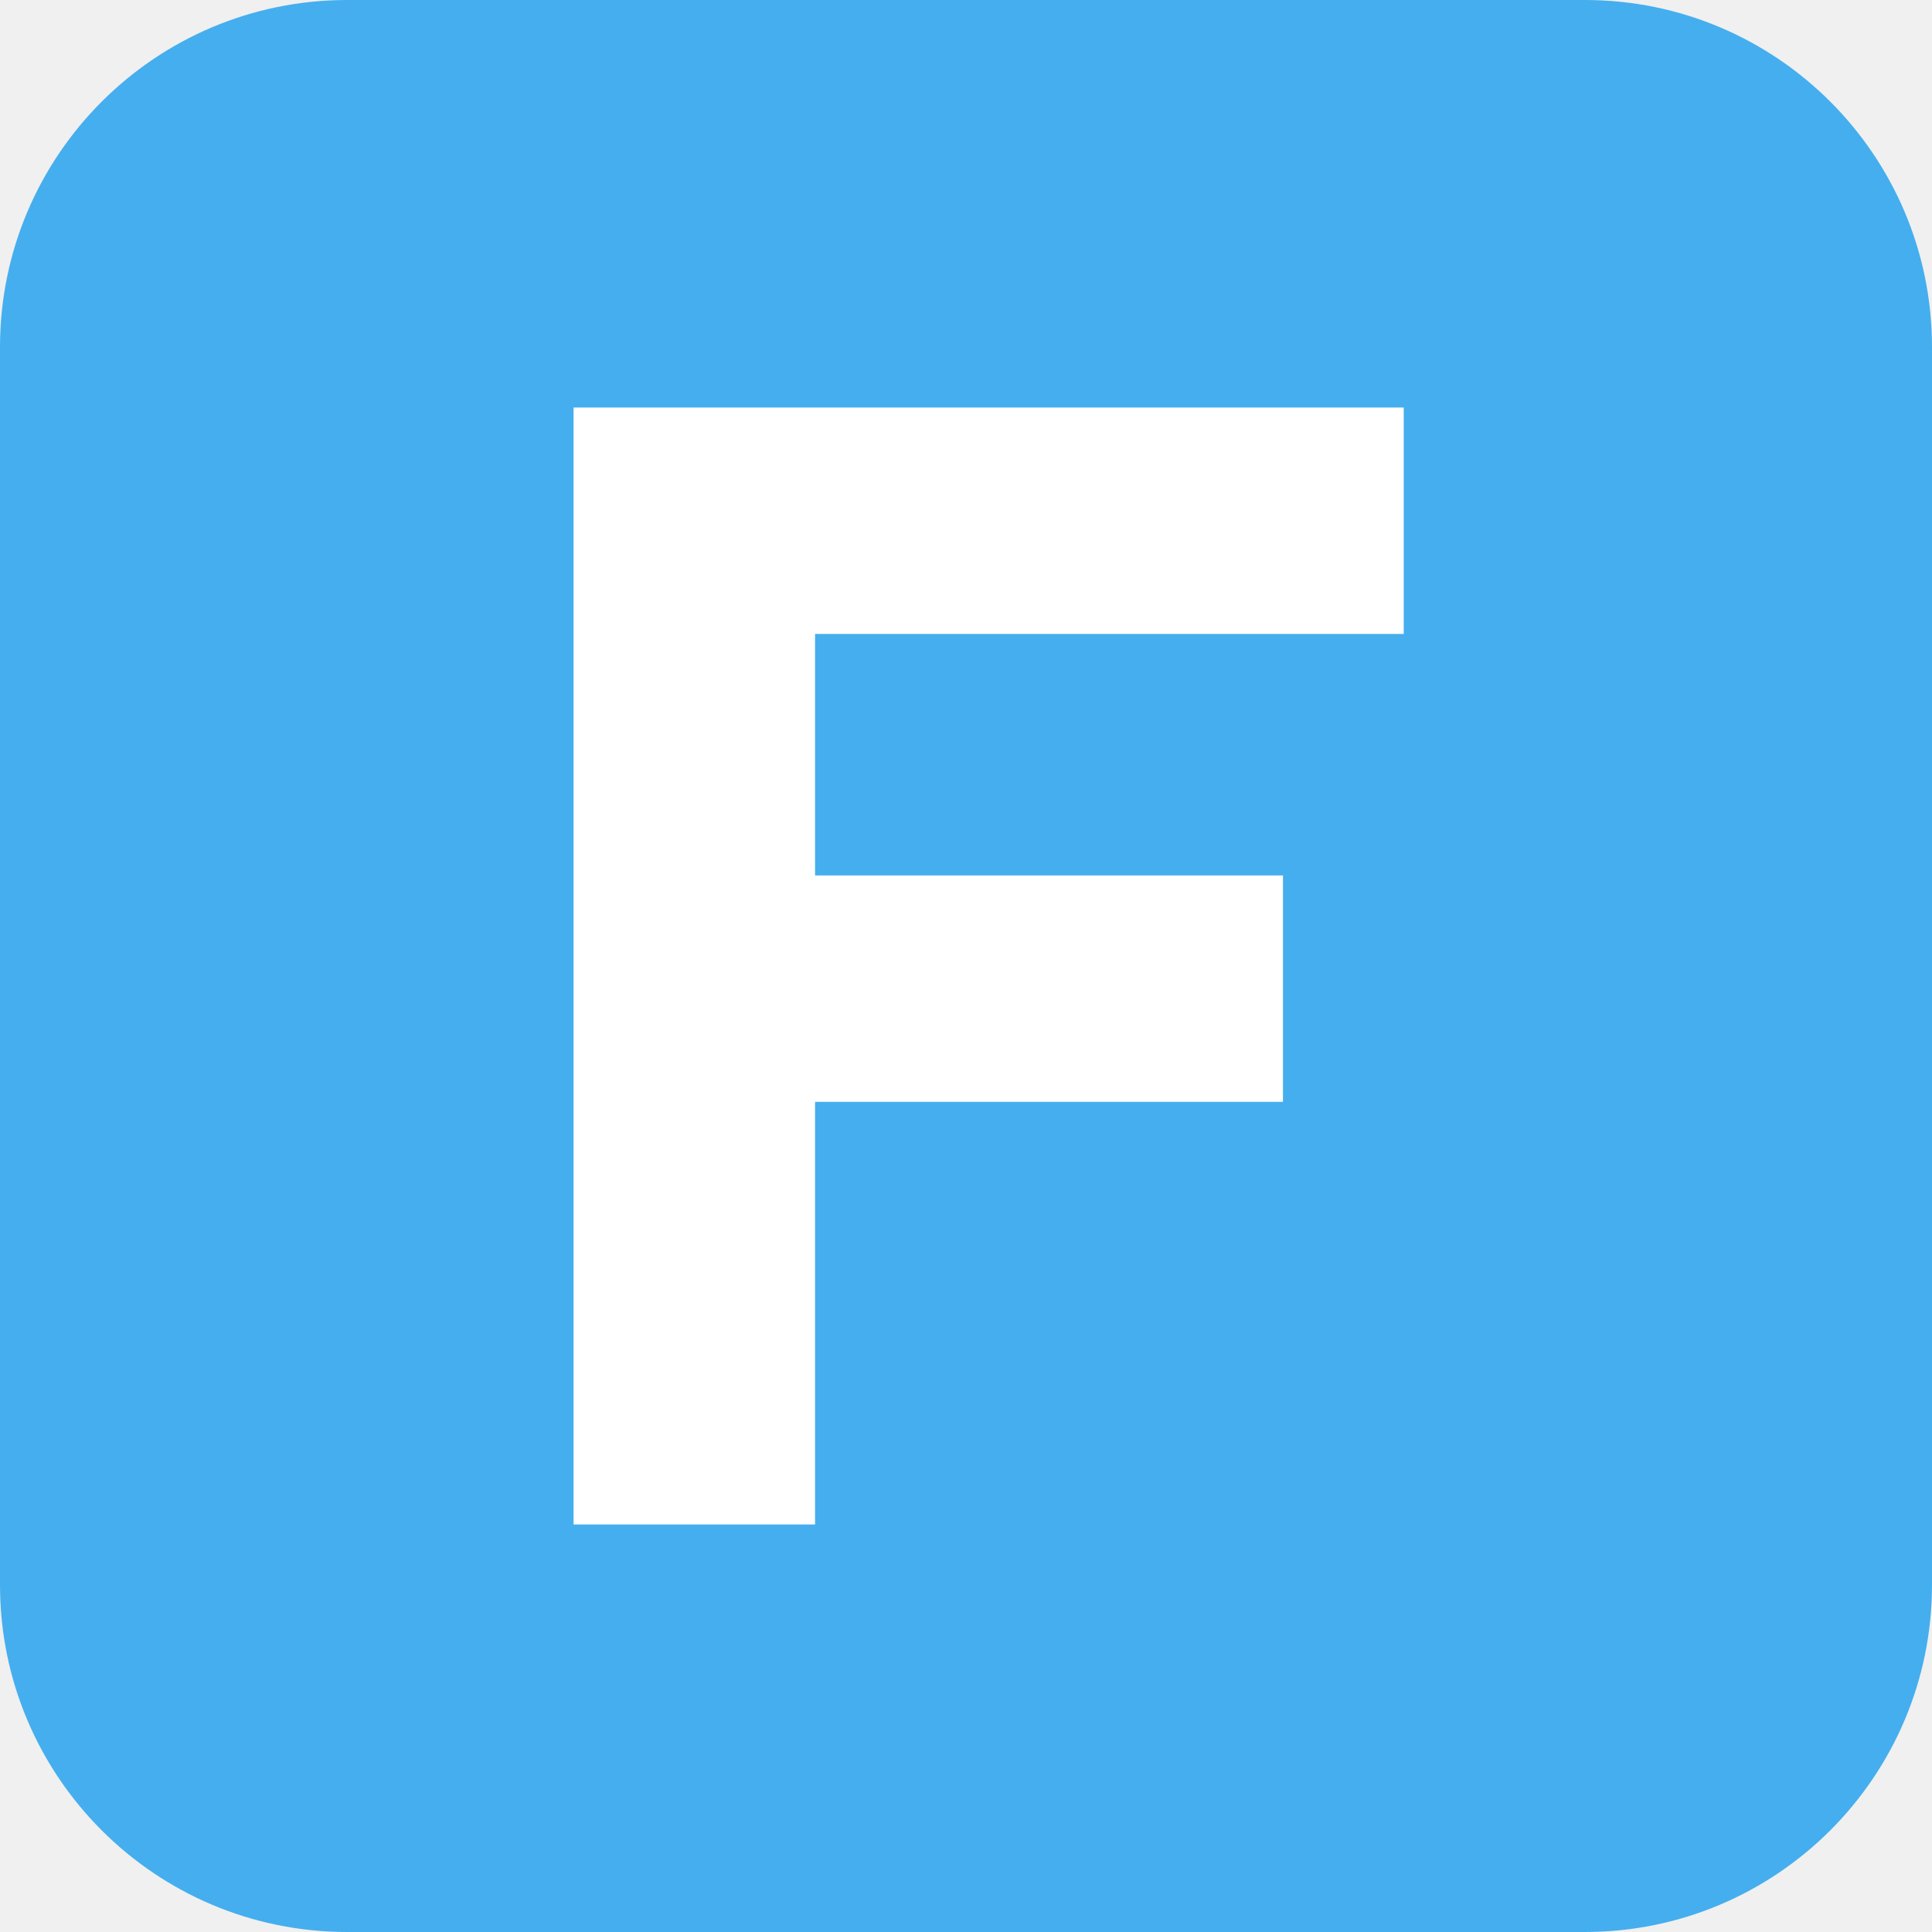
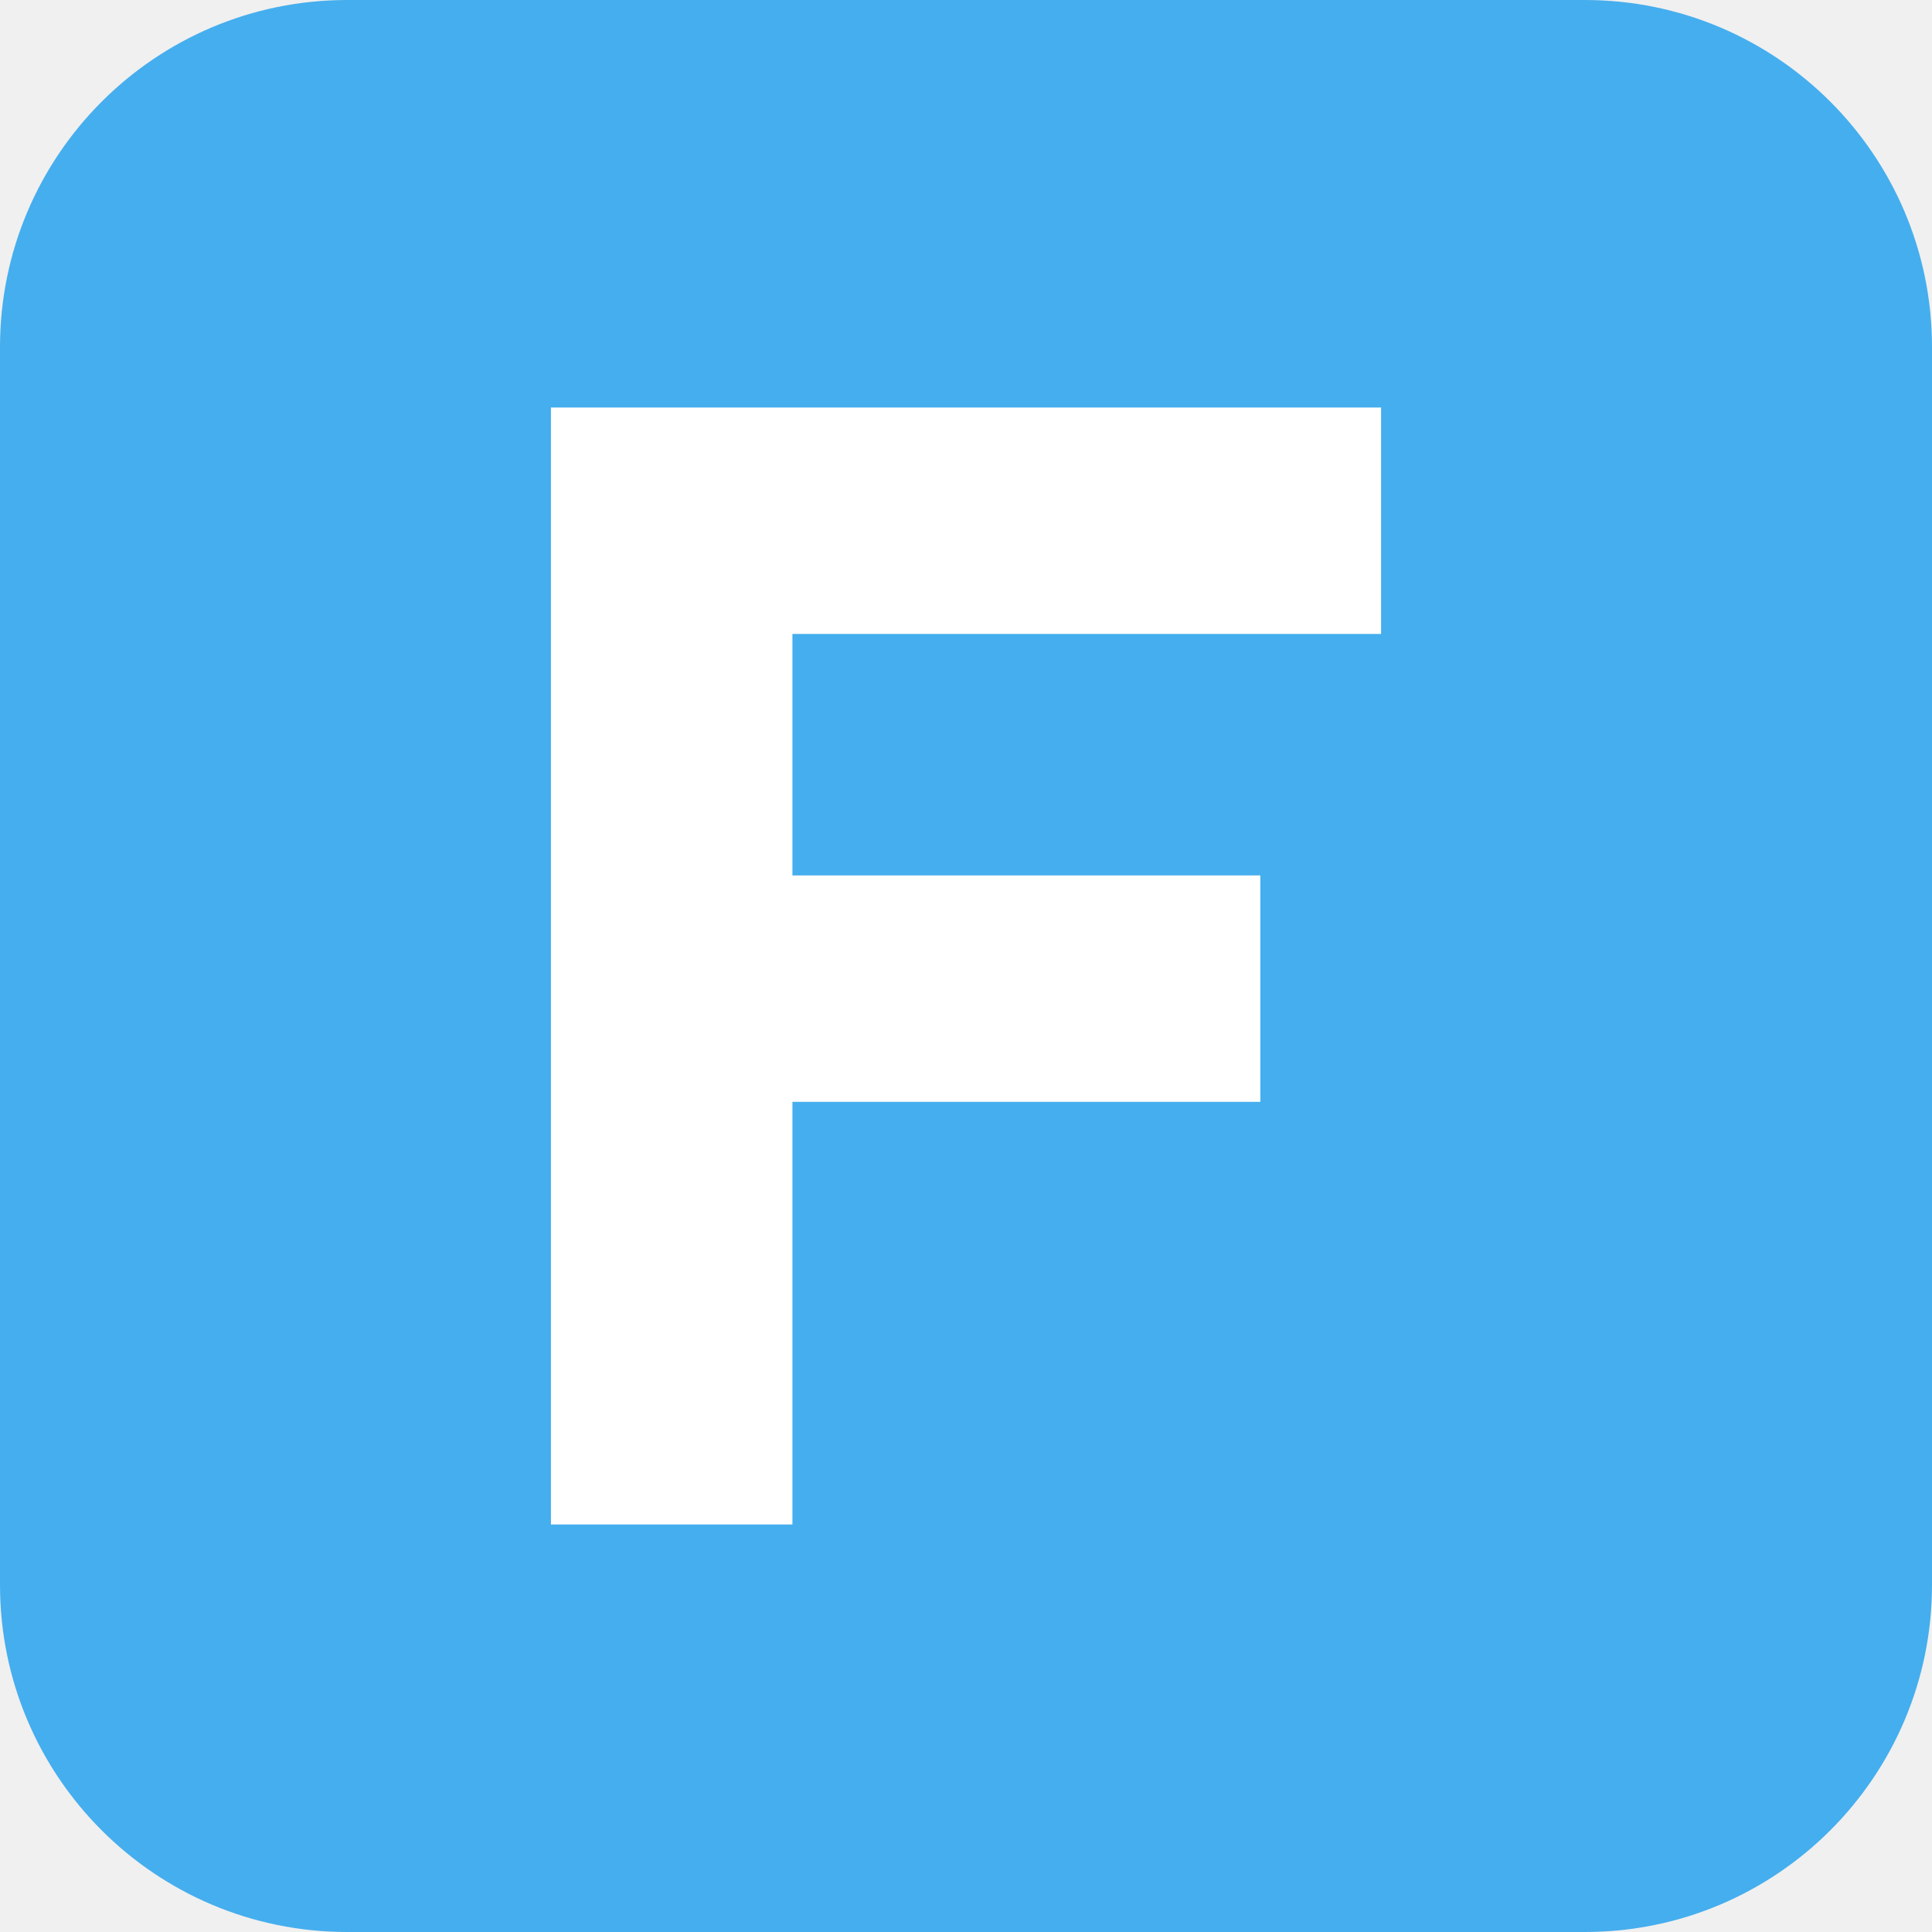
<svg xmlns="http://www.w3.org/2000/svg" viewBox="0 0 512 512" shape-rendering="geometricPrecision">
  <rect width="512" height="512" rx="92" fill="#45aeee" />
-   <path fill="white" d="     M 152 108     H 372     V 168     H 216     V 232     H 340     V 292     H 216     V 404     H 152     Z   " />
+   <path fill="white" d="     M 146 108     H 366     V 168     H 210     V 232     H 334     V 292     H 210     V 404     H 146     Z   " />
</svg>
